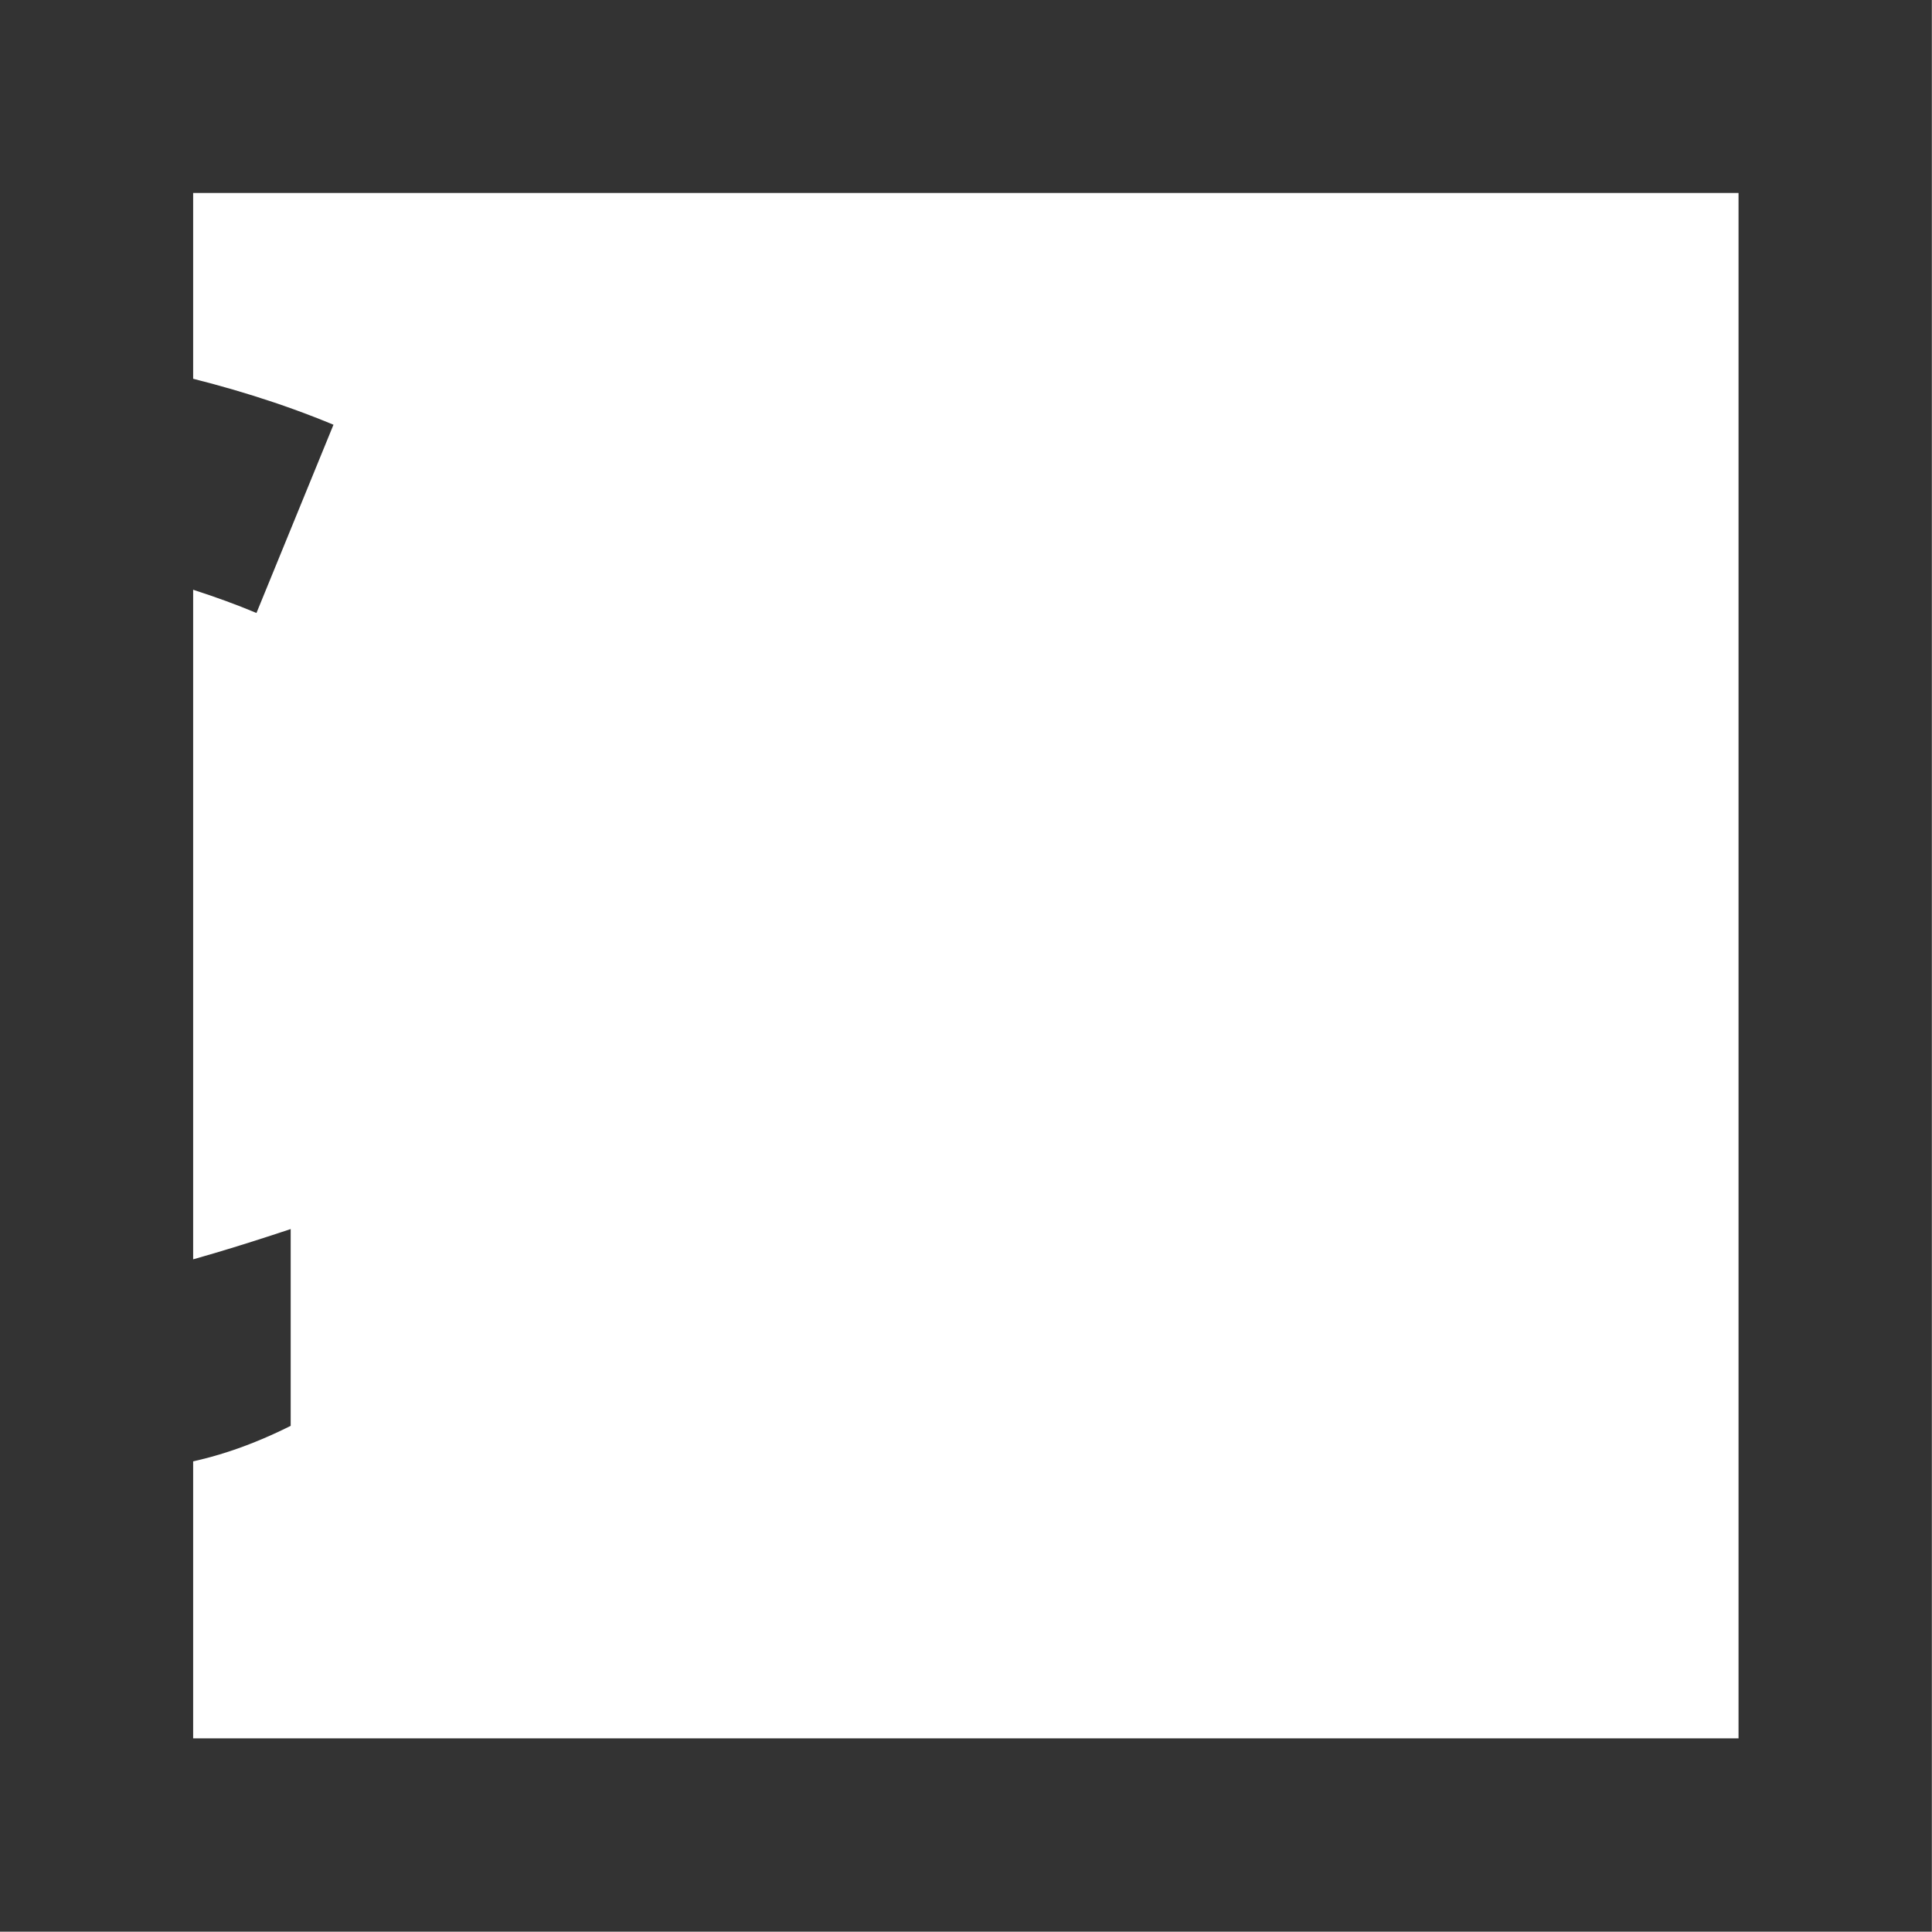
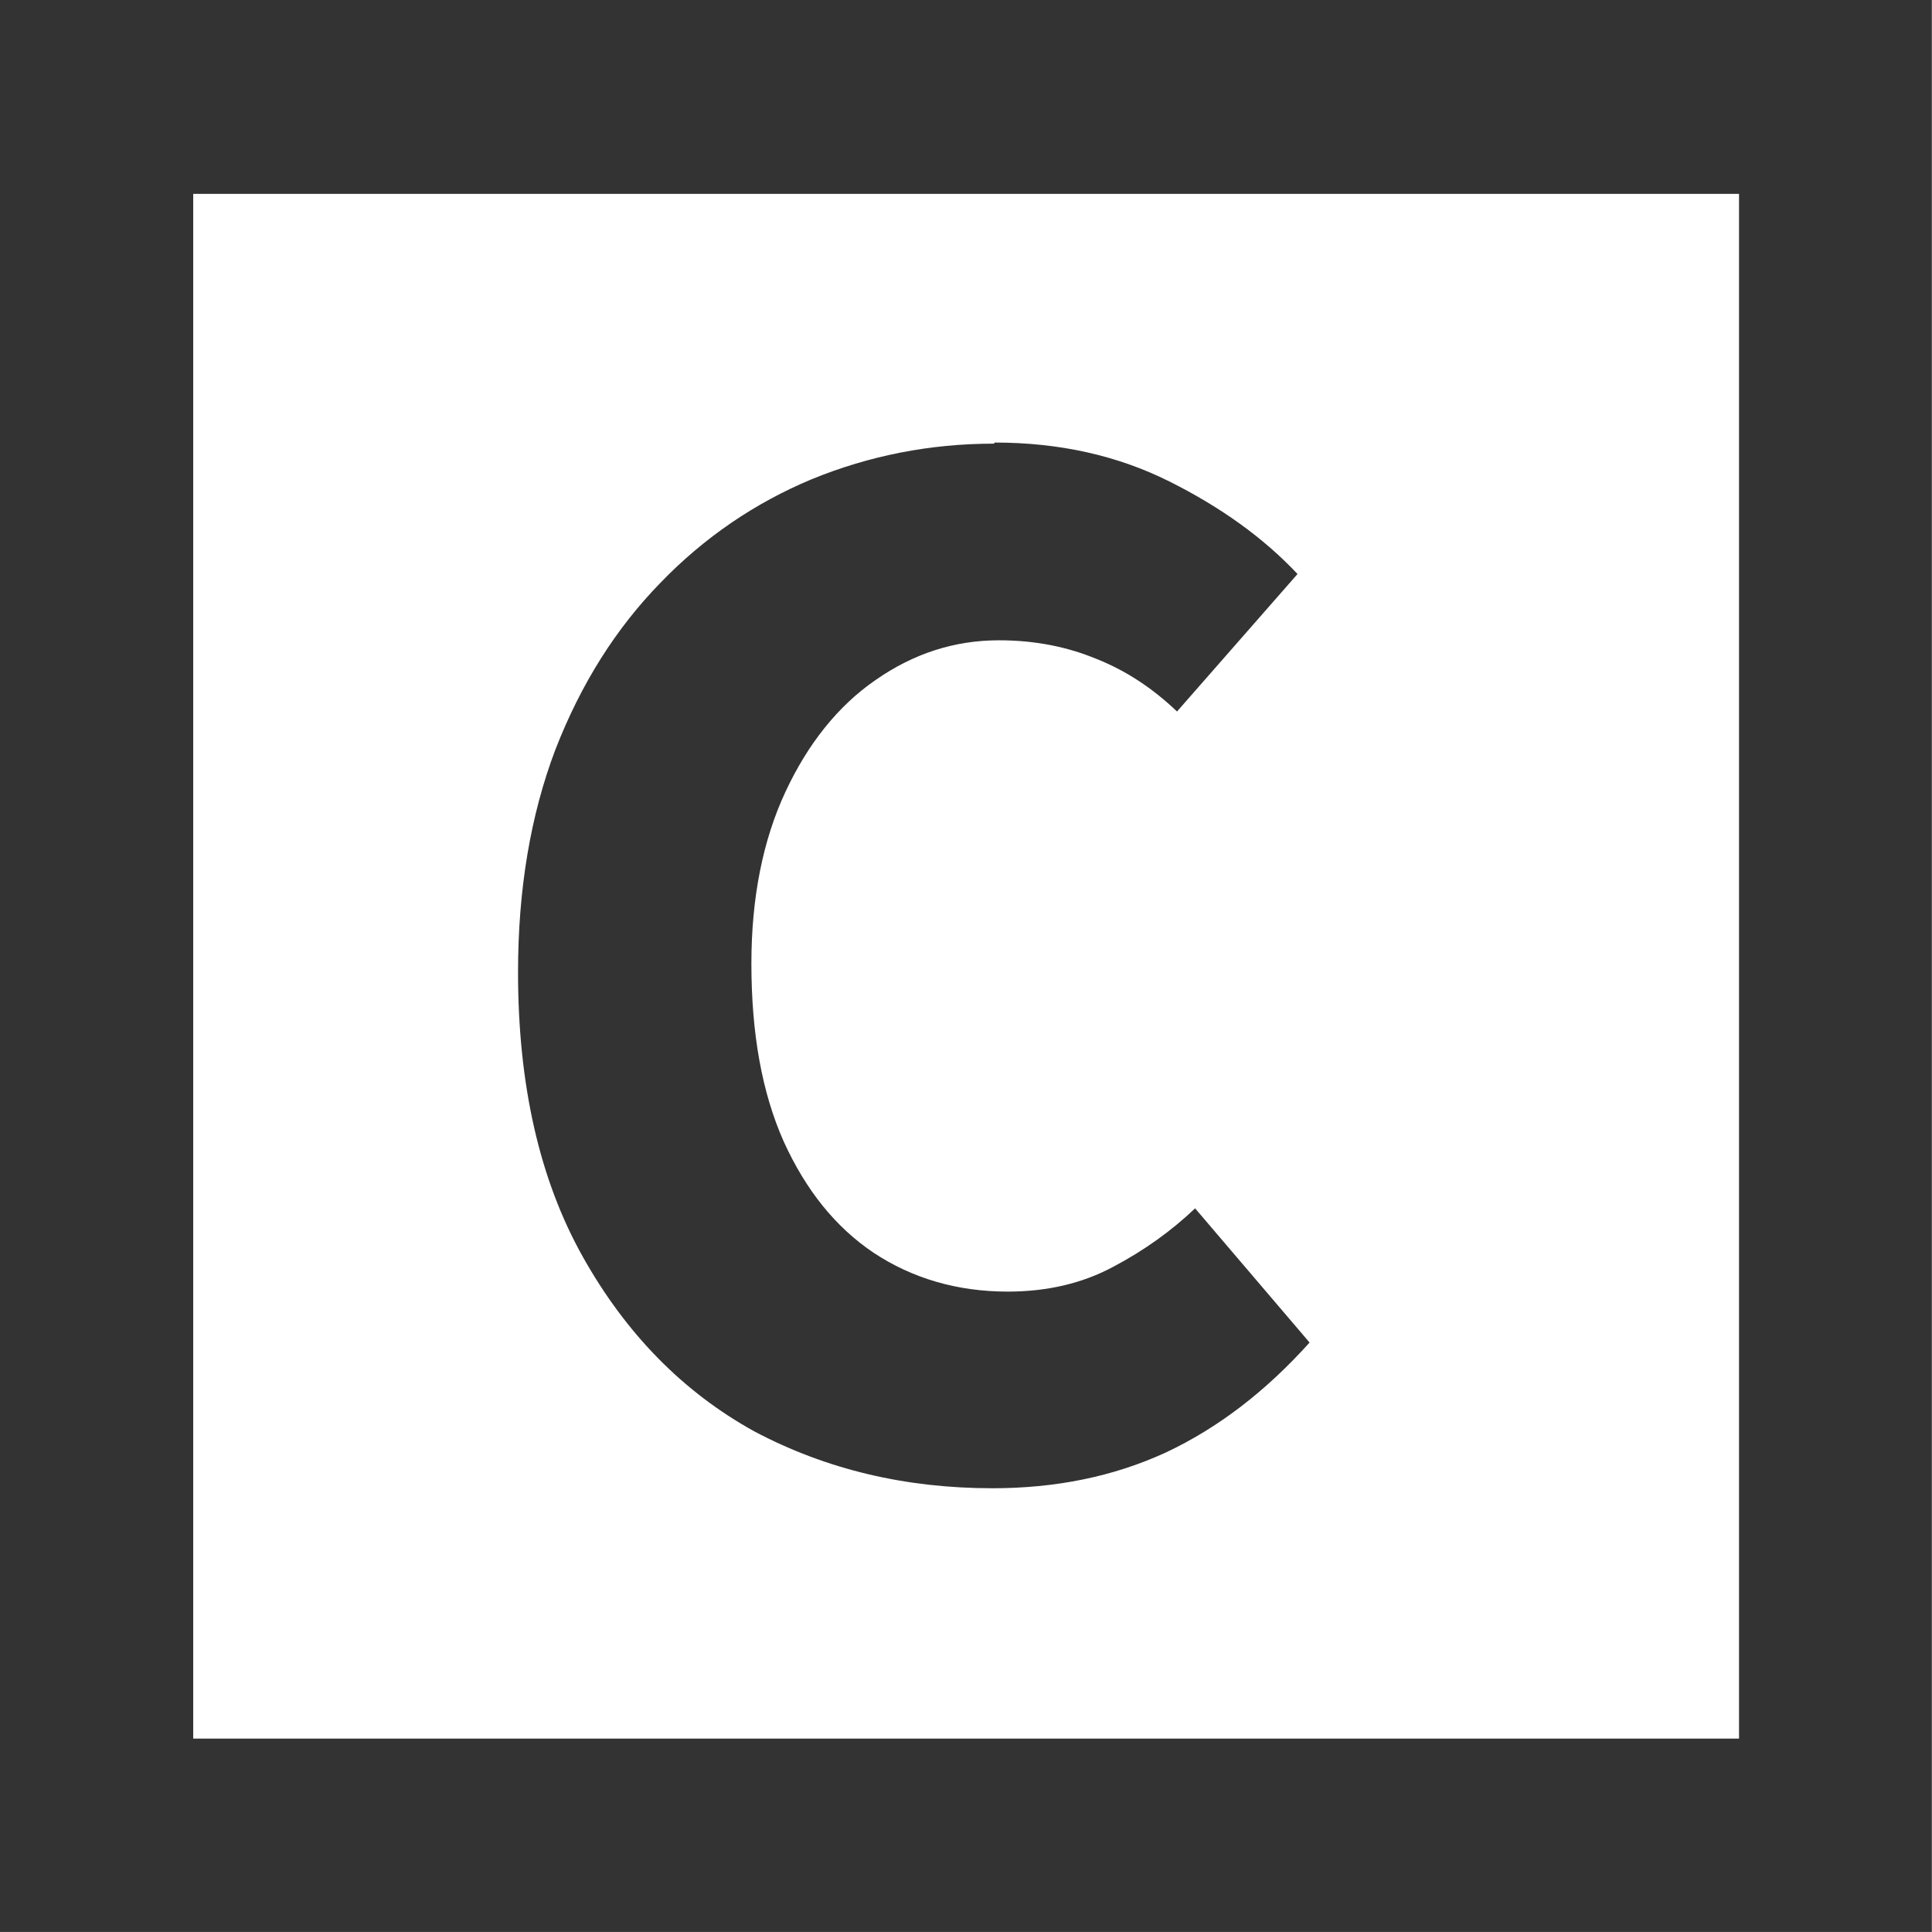
- <svg xmlns="http://www.w3.org/2000/svg" width="3.528mm" height="3.528mm" viewBox="0 0 3.528 3.528" version="1.1" id="svg1" xml:space="preserve">
+ <svg xmlns="http://www.w3.org/2000/svg" width="9.999pt" height="9.999pt" viewBox="0 0 3.527 3.527" version="1.1" id="svg1" xml:space="preserve">
  <defs id="defs1" />
-   <g id="layer1" transform="translate(-758.5278,-2.361111)">
-     <rect style="opacity:1;fill:#ffffff;stroke:#333333;stroke-width:0.353;stroke-linejoin:miter;stroke-dasharray:none;stroke-dashoffset:0" id="rect741" width="3.175" height="3.175" x="758.704" y="2.537" />
-     <text xml:space="preserve" style="font-style:normal;font-variant:normal;font-weight:800;font-stretch:normal;font-size:2.822px;line-height:1.3;font-family:'Source Sans 3';-inkscape-font-specification:'Source Sans 3 Ultra-Bold';font-variant-ligatures:normal;font-variant-caps:normal;font-variant-numeric:normal;font-variant-east-asian:normal;fill:#333333;stroke-width:0.247" x="760.165" y="5.045" id="text742">
-       <tspan id="tspan742" style="font-style:normal;font-variant:normal;font-weight:bold;font-stretch:normal;font-size:2.822px;font-family:'Source Sans 3';-inkscape-font-specification:'Source Sans 3 Bold';text-align:center;text-anchor:middle;fill:#333333;stroke-width:0.247" x="760.165" y="5.045">C</tspan>
-     </text>
+   <g id="layer1" transform="translate(-758.5273,-2.361096)">
+     <g id="rect185">
+       <path style="color:#000000;fill:#ffffff;-inkscape-stroke:none" d="m 758.704,2.537 h 3.175 v 3.175 h -3.175 z" id="path187" />
+       <path id="path188" style="color:#000000;fill:#333333;-inkscape-stroke:none" d="m 758.527,2.361 v 0.176 3.351 h 3.527 V 2.361 Z m 0.353,0.354 h 2.822 v 2.82 h -2.822 z m 1.462,0.456 c -0.117,0 -0.228,0.022 -0.333,0.065 -0.103,0.043 -0.196,0.106 -0.276,0.189 -0.081,0.083 -0.145,0.184 -0.192,0.305 -0.045,0.119 -0.068,0.254 -0.068,0.406 0,0.205 0.039,0.378 0.118,0.519 0.079,0.141 0.183,0.247 0.313,0.319 0.132,0.07 0.277,0.104 0.435,0.104 0.115,0 0.22,-0.021 0.316,-0.065 0.096,-0.045 0.183,-0.112 0.263,-0.201 l -0.209,-0.245 c -0.043,0.041 -0.093,0.077 -0.15,0.107 -0.056,0.03 -0.12,0.045 -0.192,0.045 -0.092,0 -0.174,-0.024 -0.245,-0.071 -0.07,-0.047 -0.124,-0.115 -0.164,-0.203 -0.04,-0.09 -0.059,-0.198 -0.059,-0.325 0,-0.12 0.021,-0.225 0.062,-0.313 0.041,-0.088 0.096,-0.157 0.164,-0.204 0.07,-0.049 0.145,-0.073 0.226,-0.073 0.066,0 0.125,0.012 0.178,0.034 0.053,0.021 0.102,0.053 0.147,0.096 l 0.22,-0.251 c -0.062,-0.066 -0.14,-0.122 -0.234,-0.169 -0.094,-0.047 -0.2,-0.071 -0.319,-0.071 z" />
+     </g>
  </g>
</svg>
